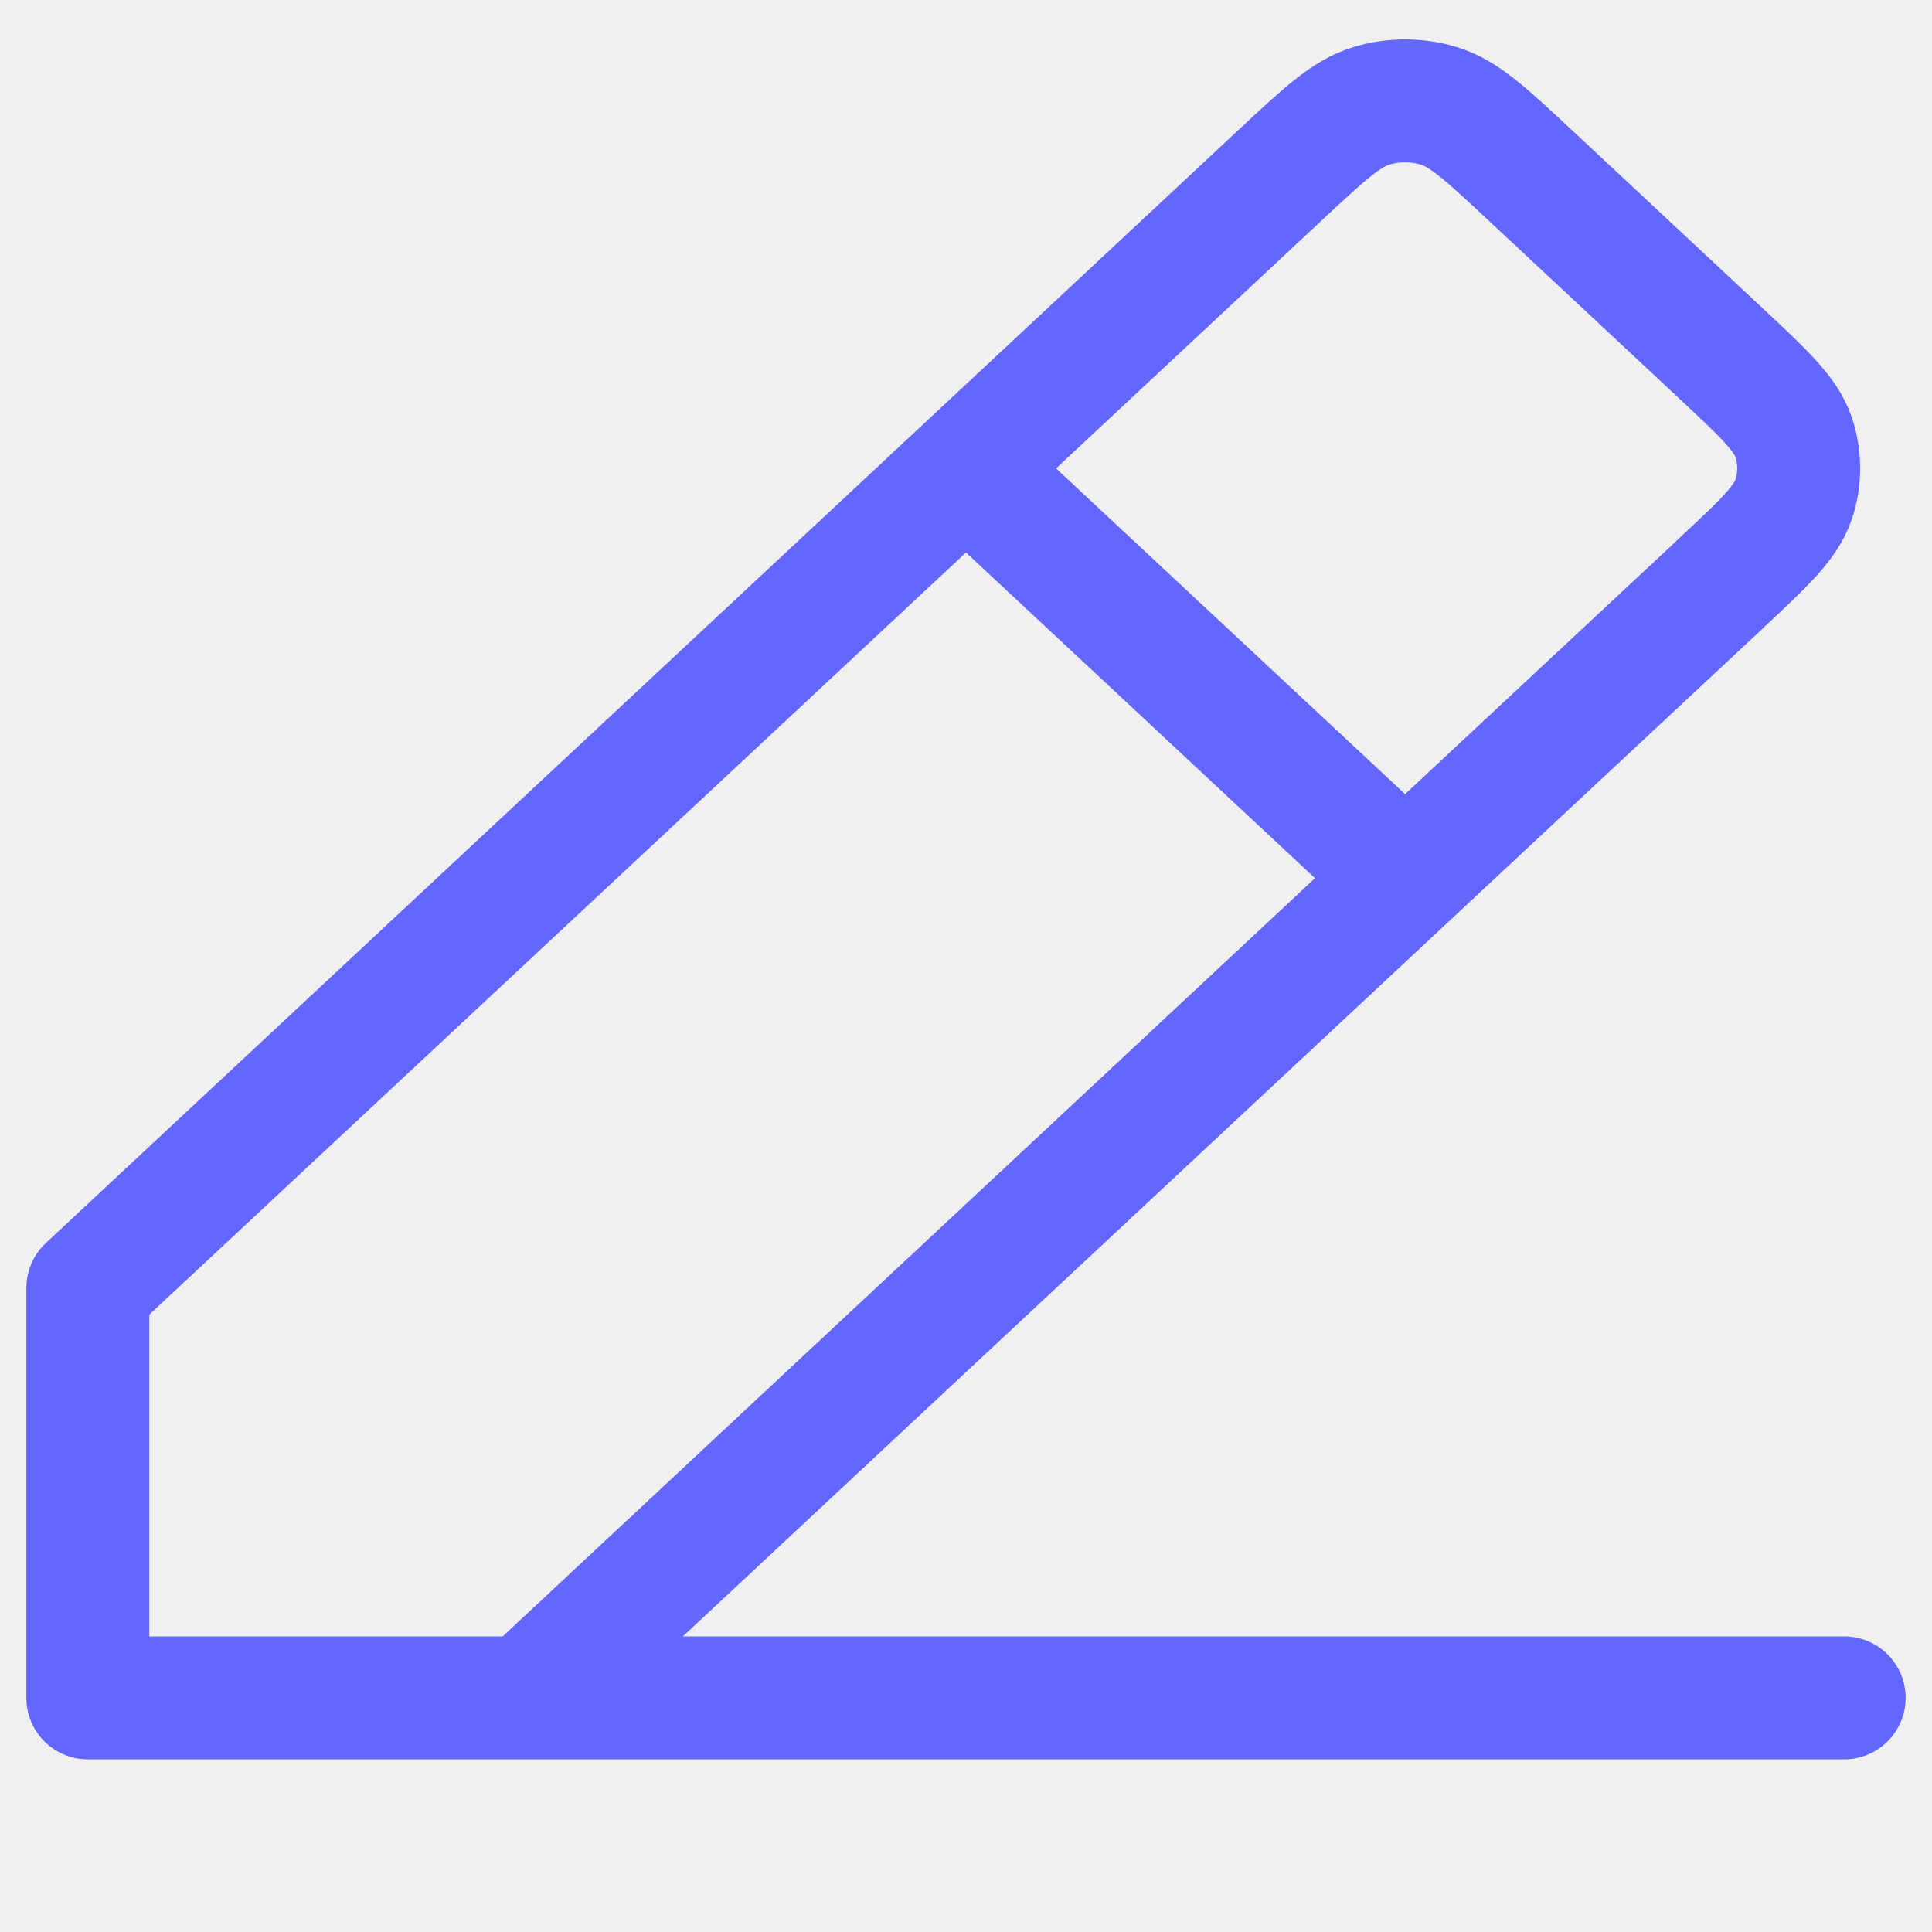
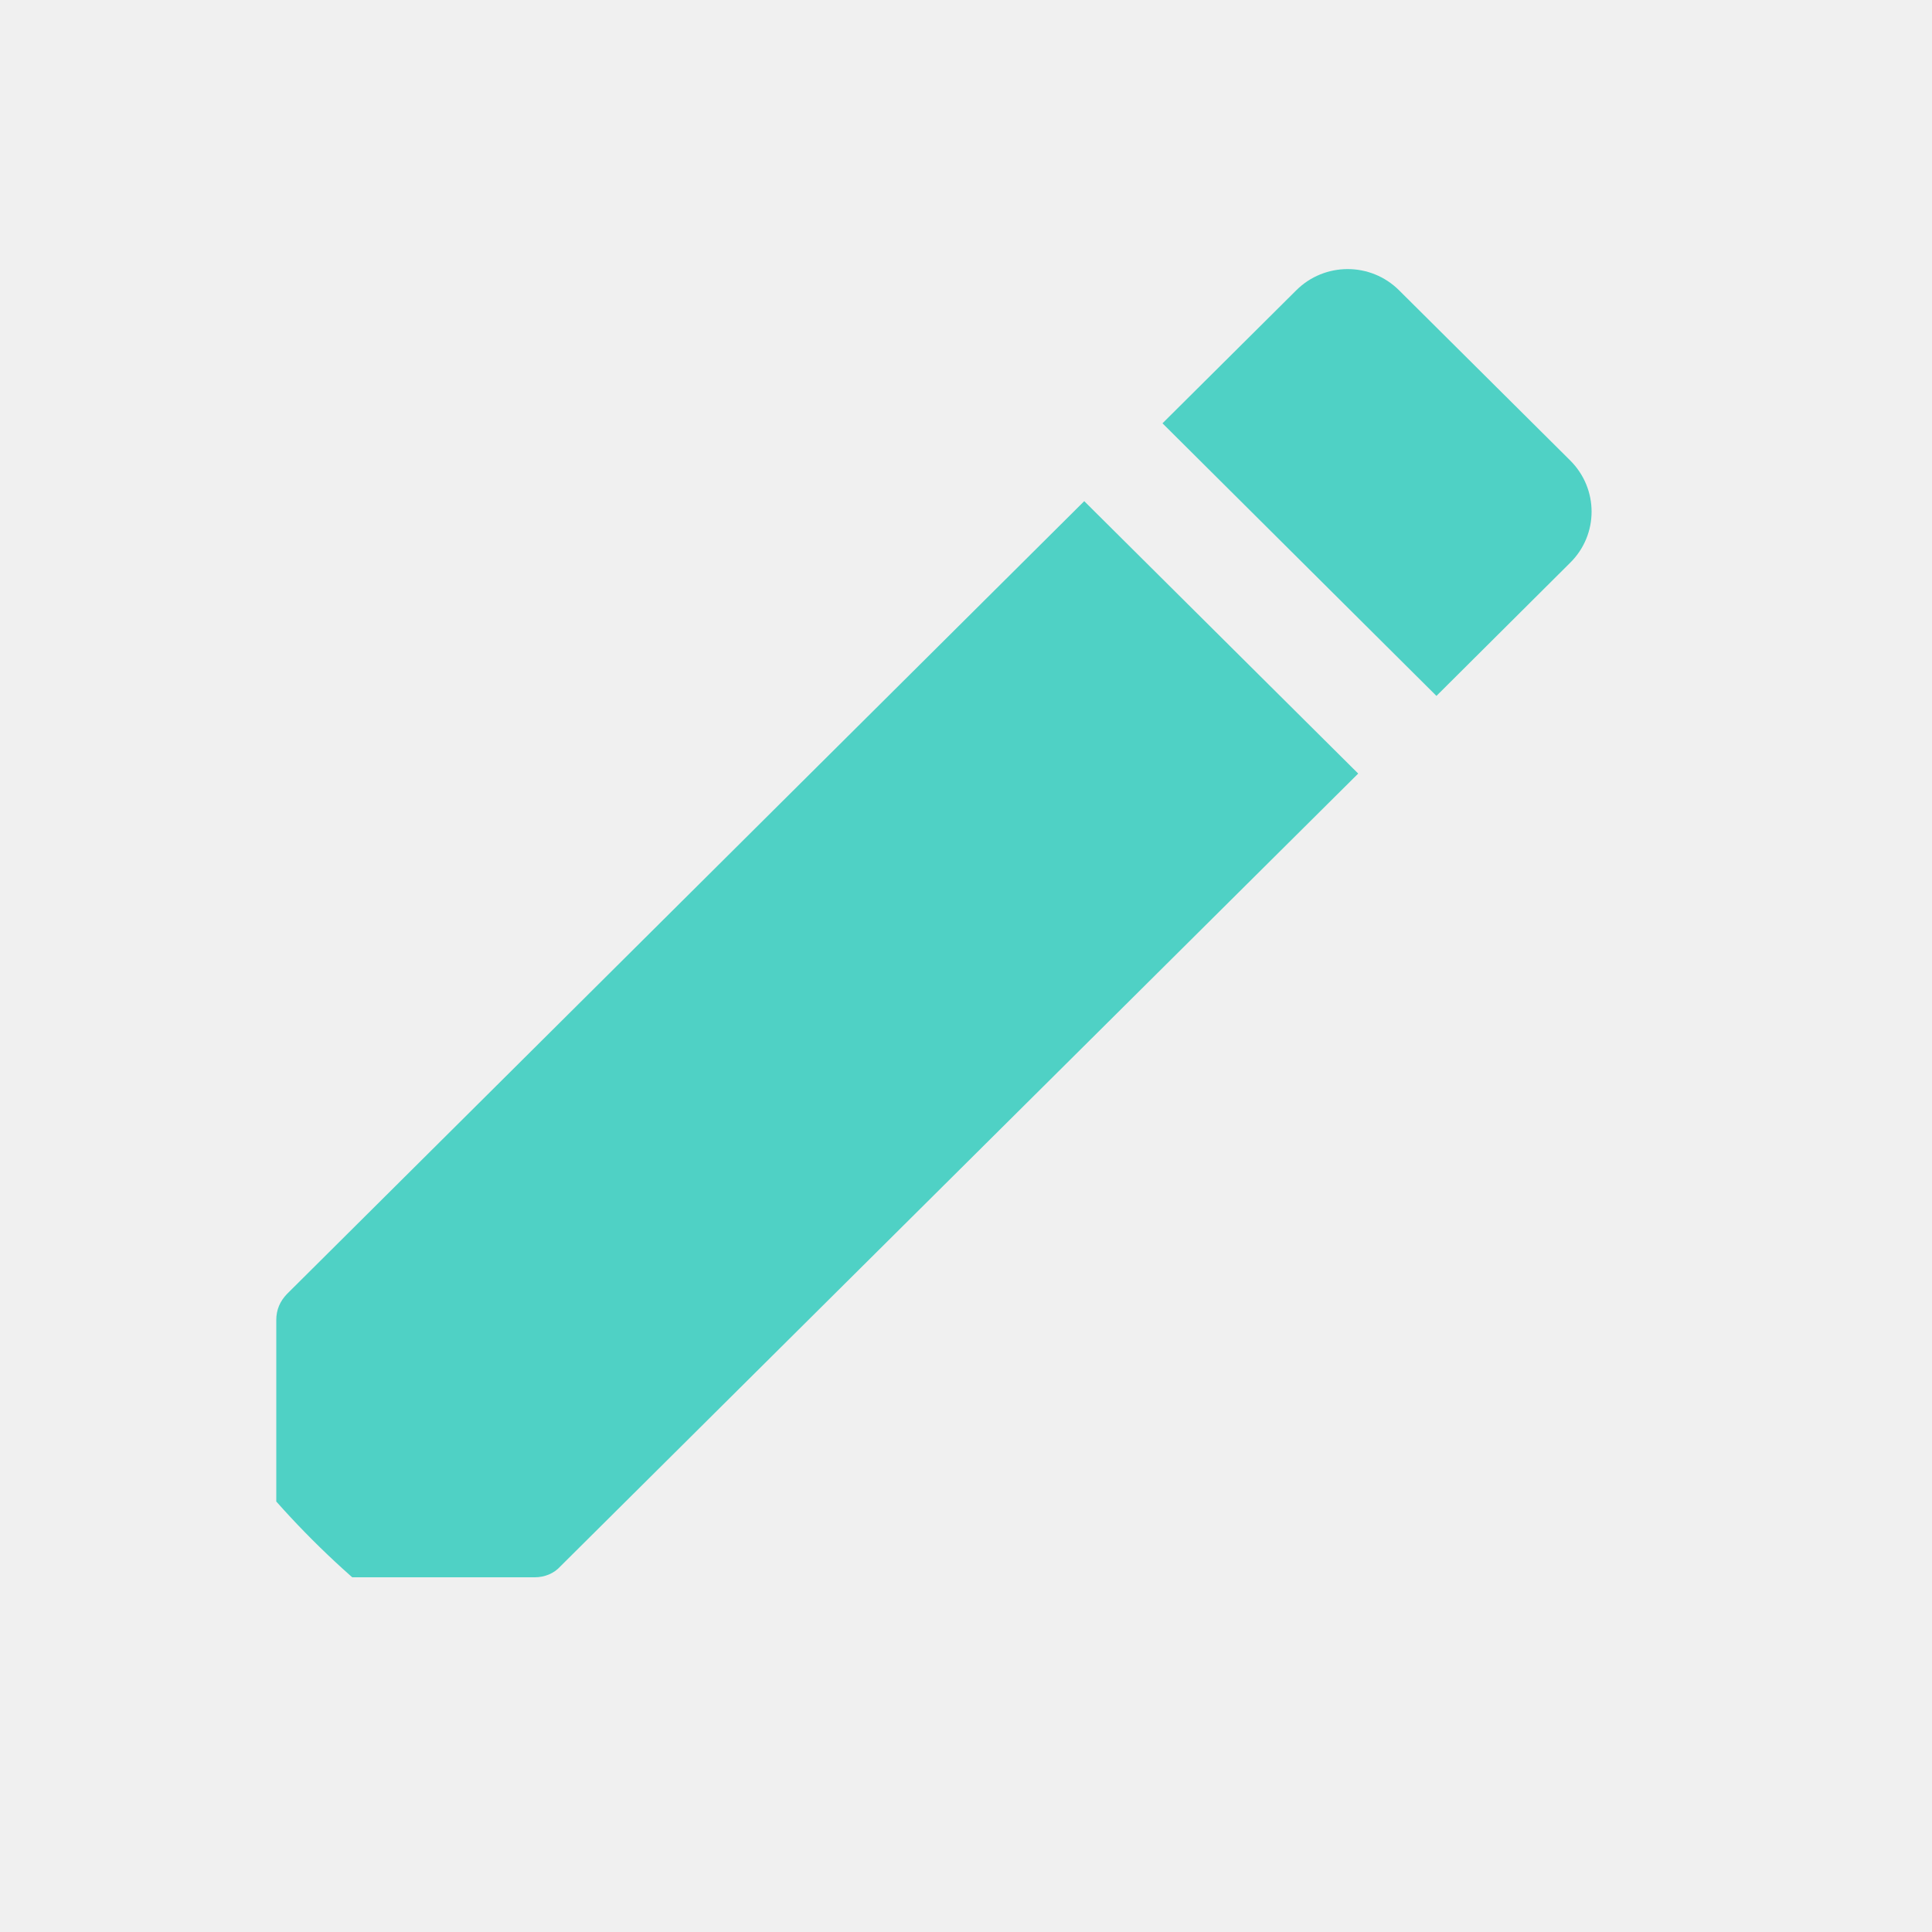
- <svg xmlns="http://www.w3.org/2000/svg" width="11" height="11" viewBox="0 0 11 11" fill="none">
-   <path d="M0.5 9.667H10.5M0.5 9.667V7.333L5.5 2.667M0.5 9.667L3 9.667L8 5M5.5 2.667L7.293 0.993L7.294 0.992C7.541 0.762 7.664 0.647 7.807 0.603C7.932 0.565 8.068 0.565 8.193 0.603C8.336 0.647 8.459 0.762 8.706 0.992L9.793 2.007C10.04 2.238 10.164 2.353 10.211 2.486C10.251 2.604 10.251 2.73 10.211 2.847C10.164 2.98 10.041 3.095 9.793 3.326L9.793 3.327L8 5M5.5 2.667L8 5" stroke="#6467FF" stroke-width="0.7" stroke-linecap="round" stroke-linejoin="round" />
+ <svg xmlns="http://www.w3.org/2000/svg" width="10" height="10" viewBox="0 0 10 10" fill="none">
+   <g clip-path="url(#clip0_395_920)">
+     <path d="M1.43 6.832V7.976C1.43 8.081 1.513 8.164 1.619 8.164H2.768C2.818 8.164 2.867 8.145 2.901 8.107L7.03 4.004L5.612 2.594L1.486 6.697C1.449 6.735 1.43 6.78 1.43 6.832ZM8.127 2.913C8.275 2.767 8.275 2.53 8.127 2.383L7.242 1.503C7.095 1.356 6.856 1.356 6.709 1.503L6.017 2.191L7.435 3.602L8.127 2.913Z" fill="#4FD1C5" />
+   </g>
+   <defs>
+     <clipPath id="clip0_395_920">
+       <rect x="0.295" y="0.265" width="9.076" height="9.027" rx="4.513" fill="white" />
+     </clipPath>
+   </defs>
</svg>
